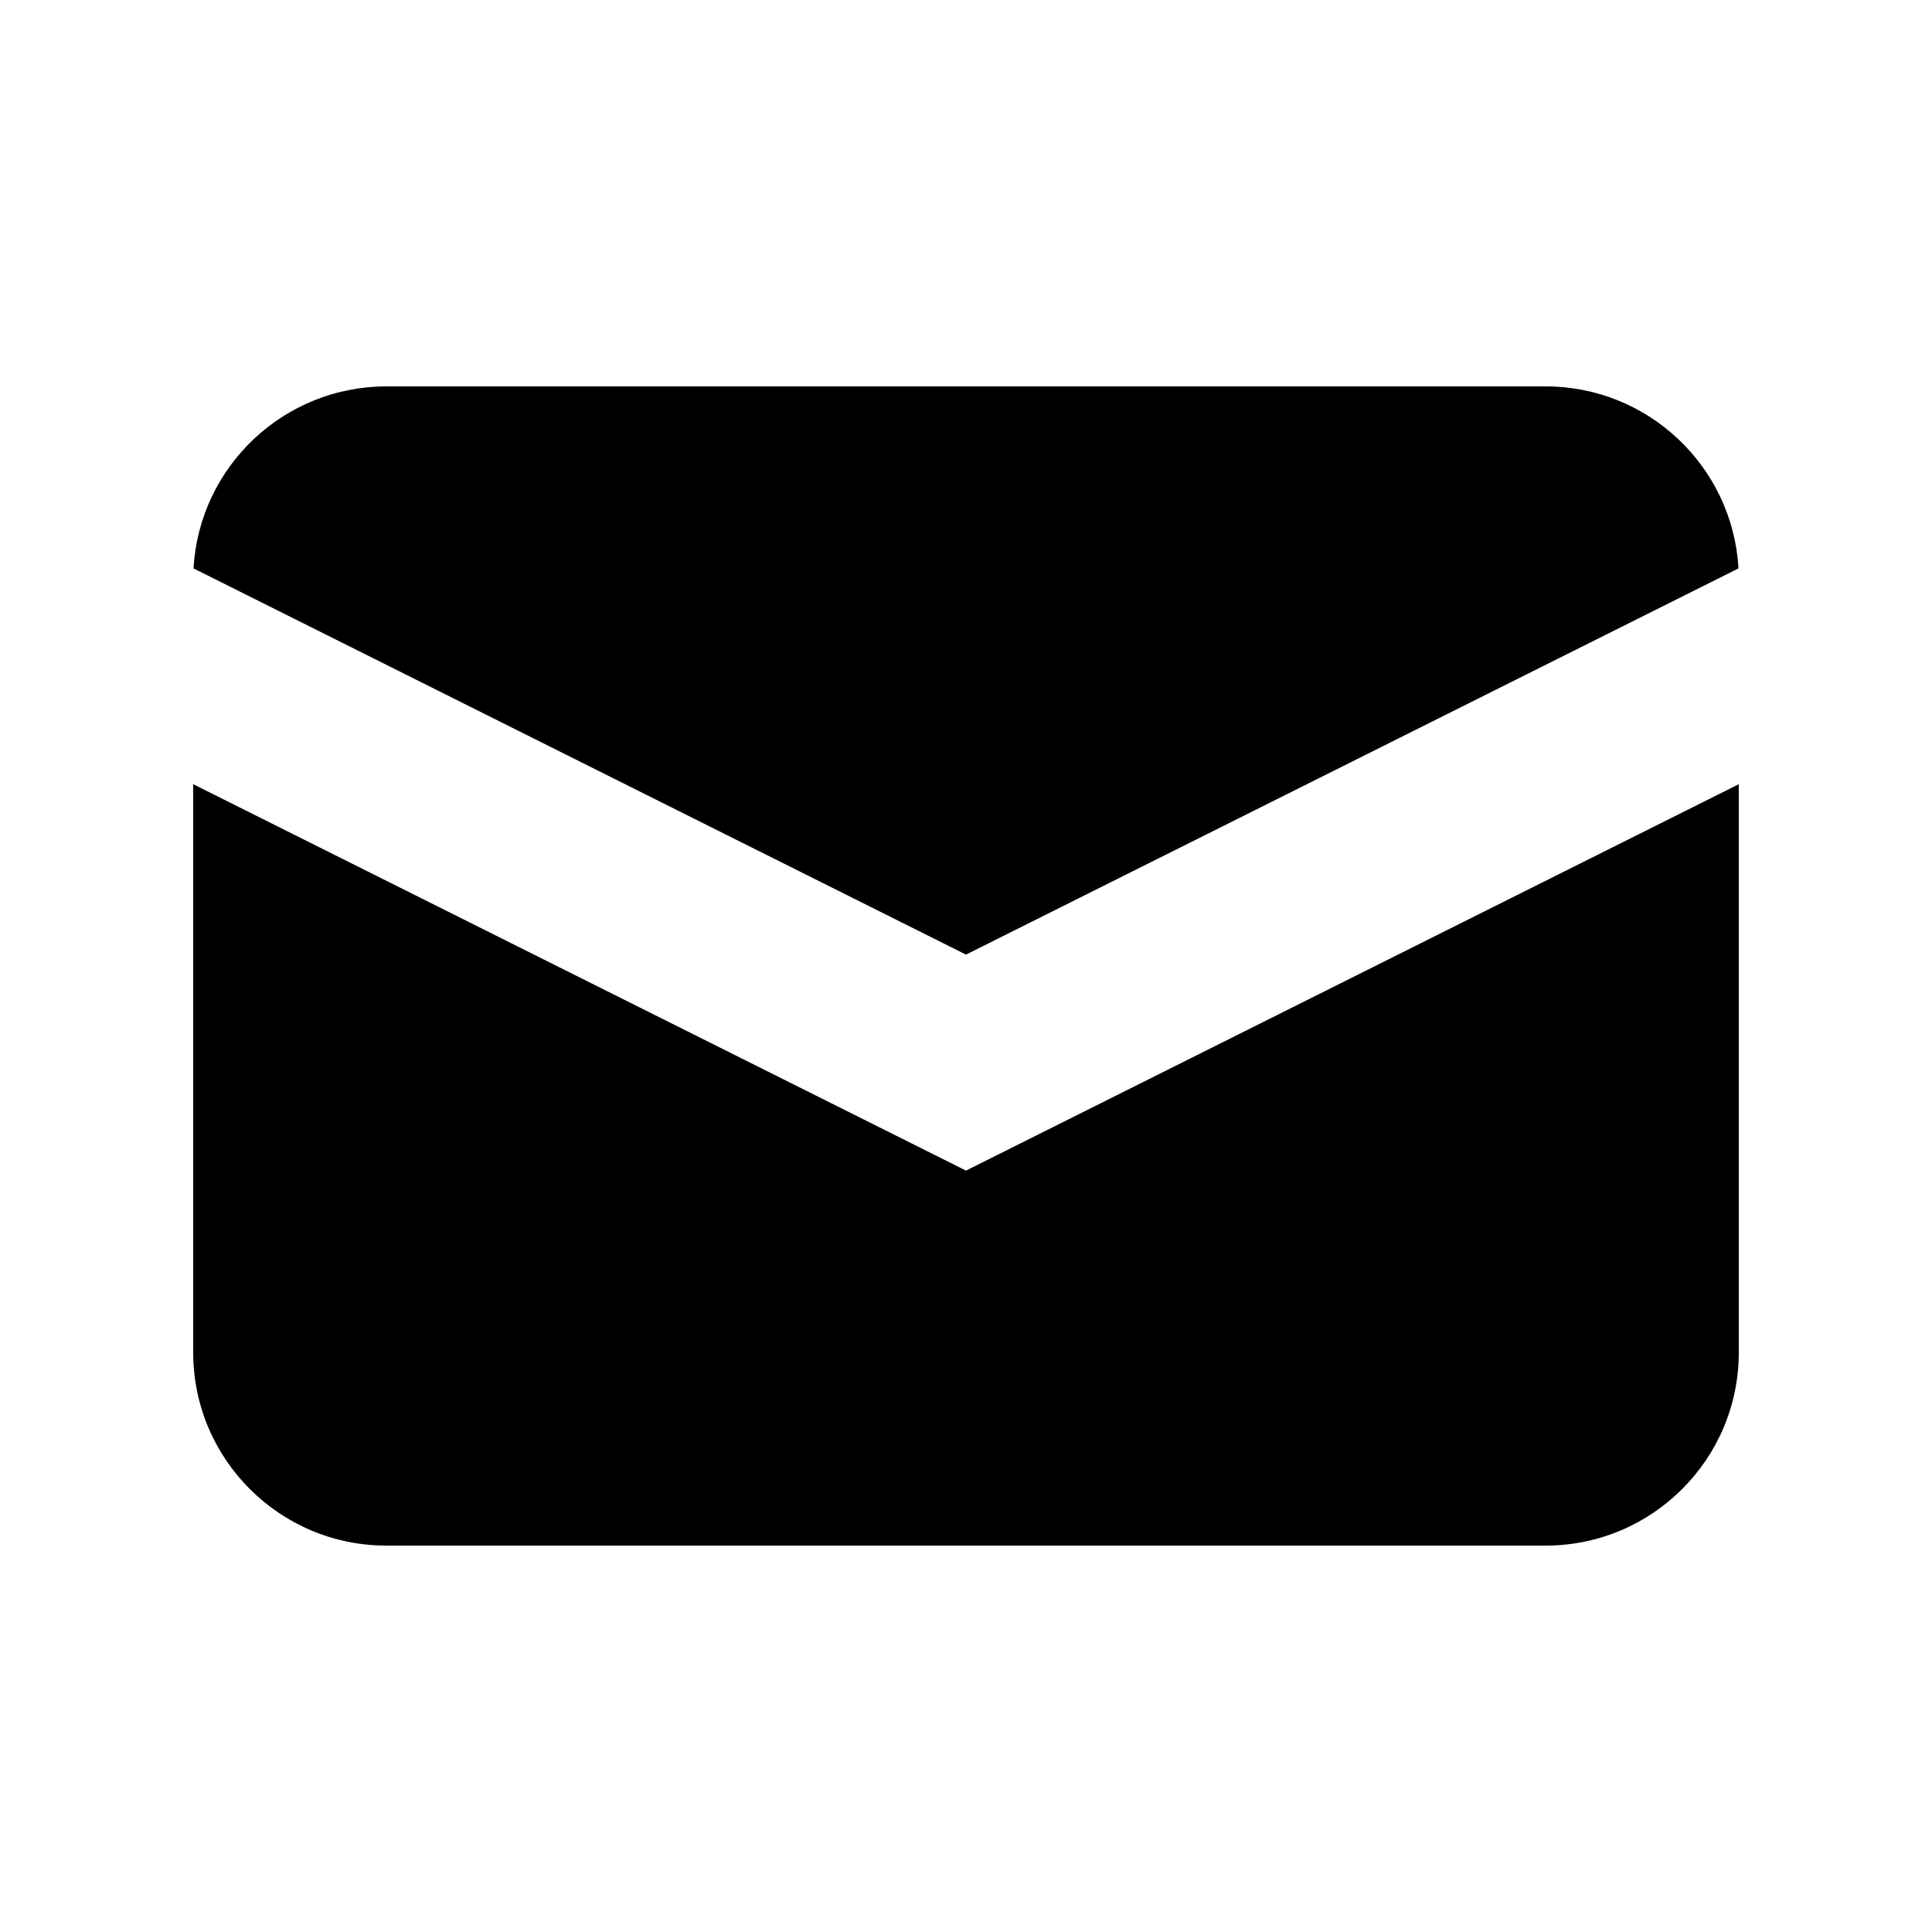
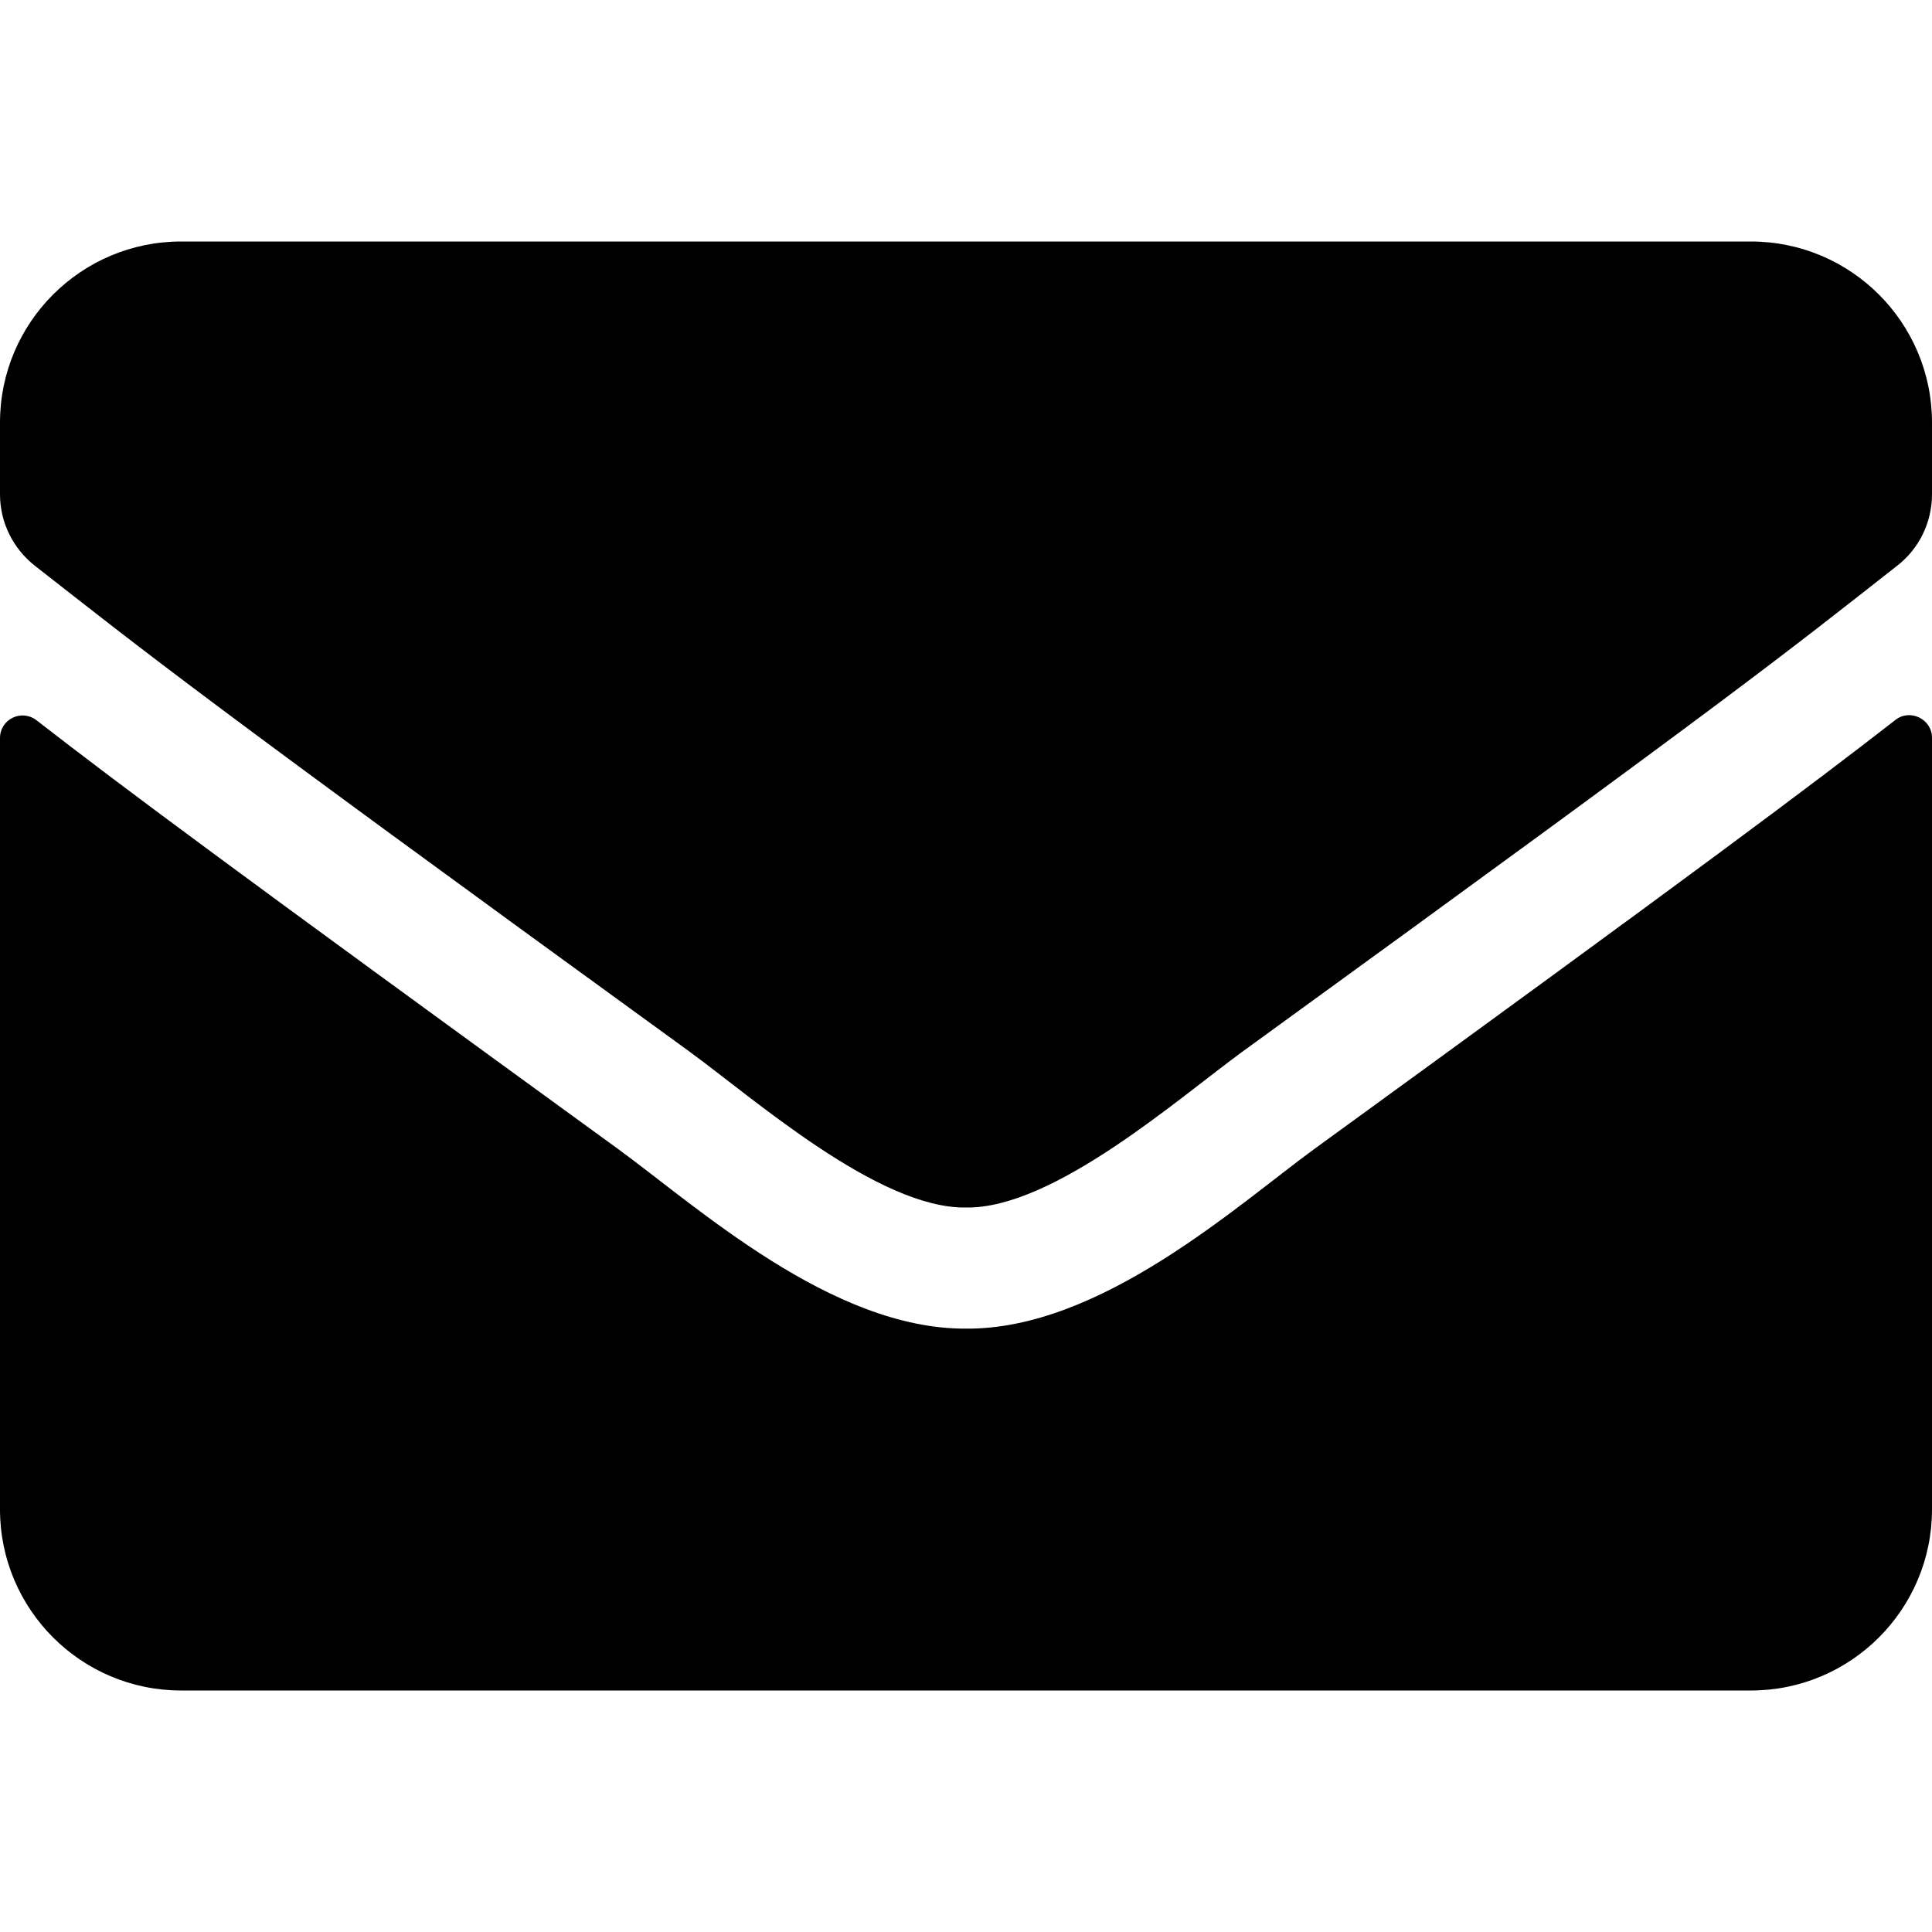
- <svg xmlns="http://www.w3.org/2000/svg" viewBox="0 0 20 20">
-   <path d="M2.003 5.884L10 9.882l7.997-3.998A2 2 0 0016 4H4a2 2 0 00-1.997 1.884z" />
-   <path d="M18 8.118l-8 4-8-4V14a2 2 0 002 2h12a2 2 0 002-2V8.118z" />
+ <svg xmlns="http://www.w3.org/2000/svg" aria-hidden="true" focusable="false" data-prefix="fas" data-icon="envelope" class="svg-inline--fa fa-envelope fa-w-16" role="img" viewBox="0 0 512 512">
+   <path fill="currentColor" d="M502.3 190.8c3.9-3.1 9.7-.2 9.7 4.7V400c0 26.5-21.5 48-48 48H48c-26.5 0-48-21.5-48-48V195.6c0-5 5.7-7.8 9.7-4.7 22.4 17.4 52.1 39.5 154.1 113.6 21.1 15.4 56.7 47.8 92.2 47.6 35.7.3 72-32.8 92.3-47.6 102-74.1 131.6-96.3 154-113.7zM256 320c23.2.4 56.6-29.2 73.4-41.4 132.7-96.3 142.8-104.7 173.4-128.7 5.8-4.5 9.2-11.5 9.2-18.9v-19c0-26.5-21.5-48-48-48H48C21.5 64 0 85.5 0 112v19c0 7.4 3.4 14.3 9.2 18.9 30.6 23.9 40.7 32.4 173.4 128.7 16.8 12.2 50.2 41.8 73.4 41.4z" />
</svg>
